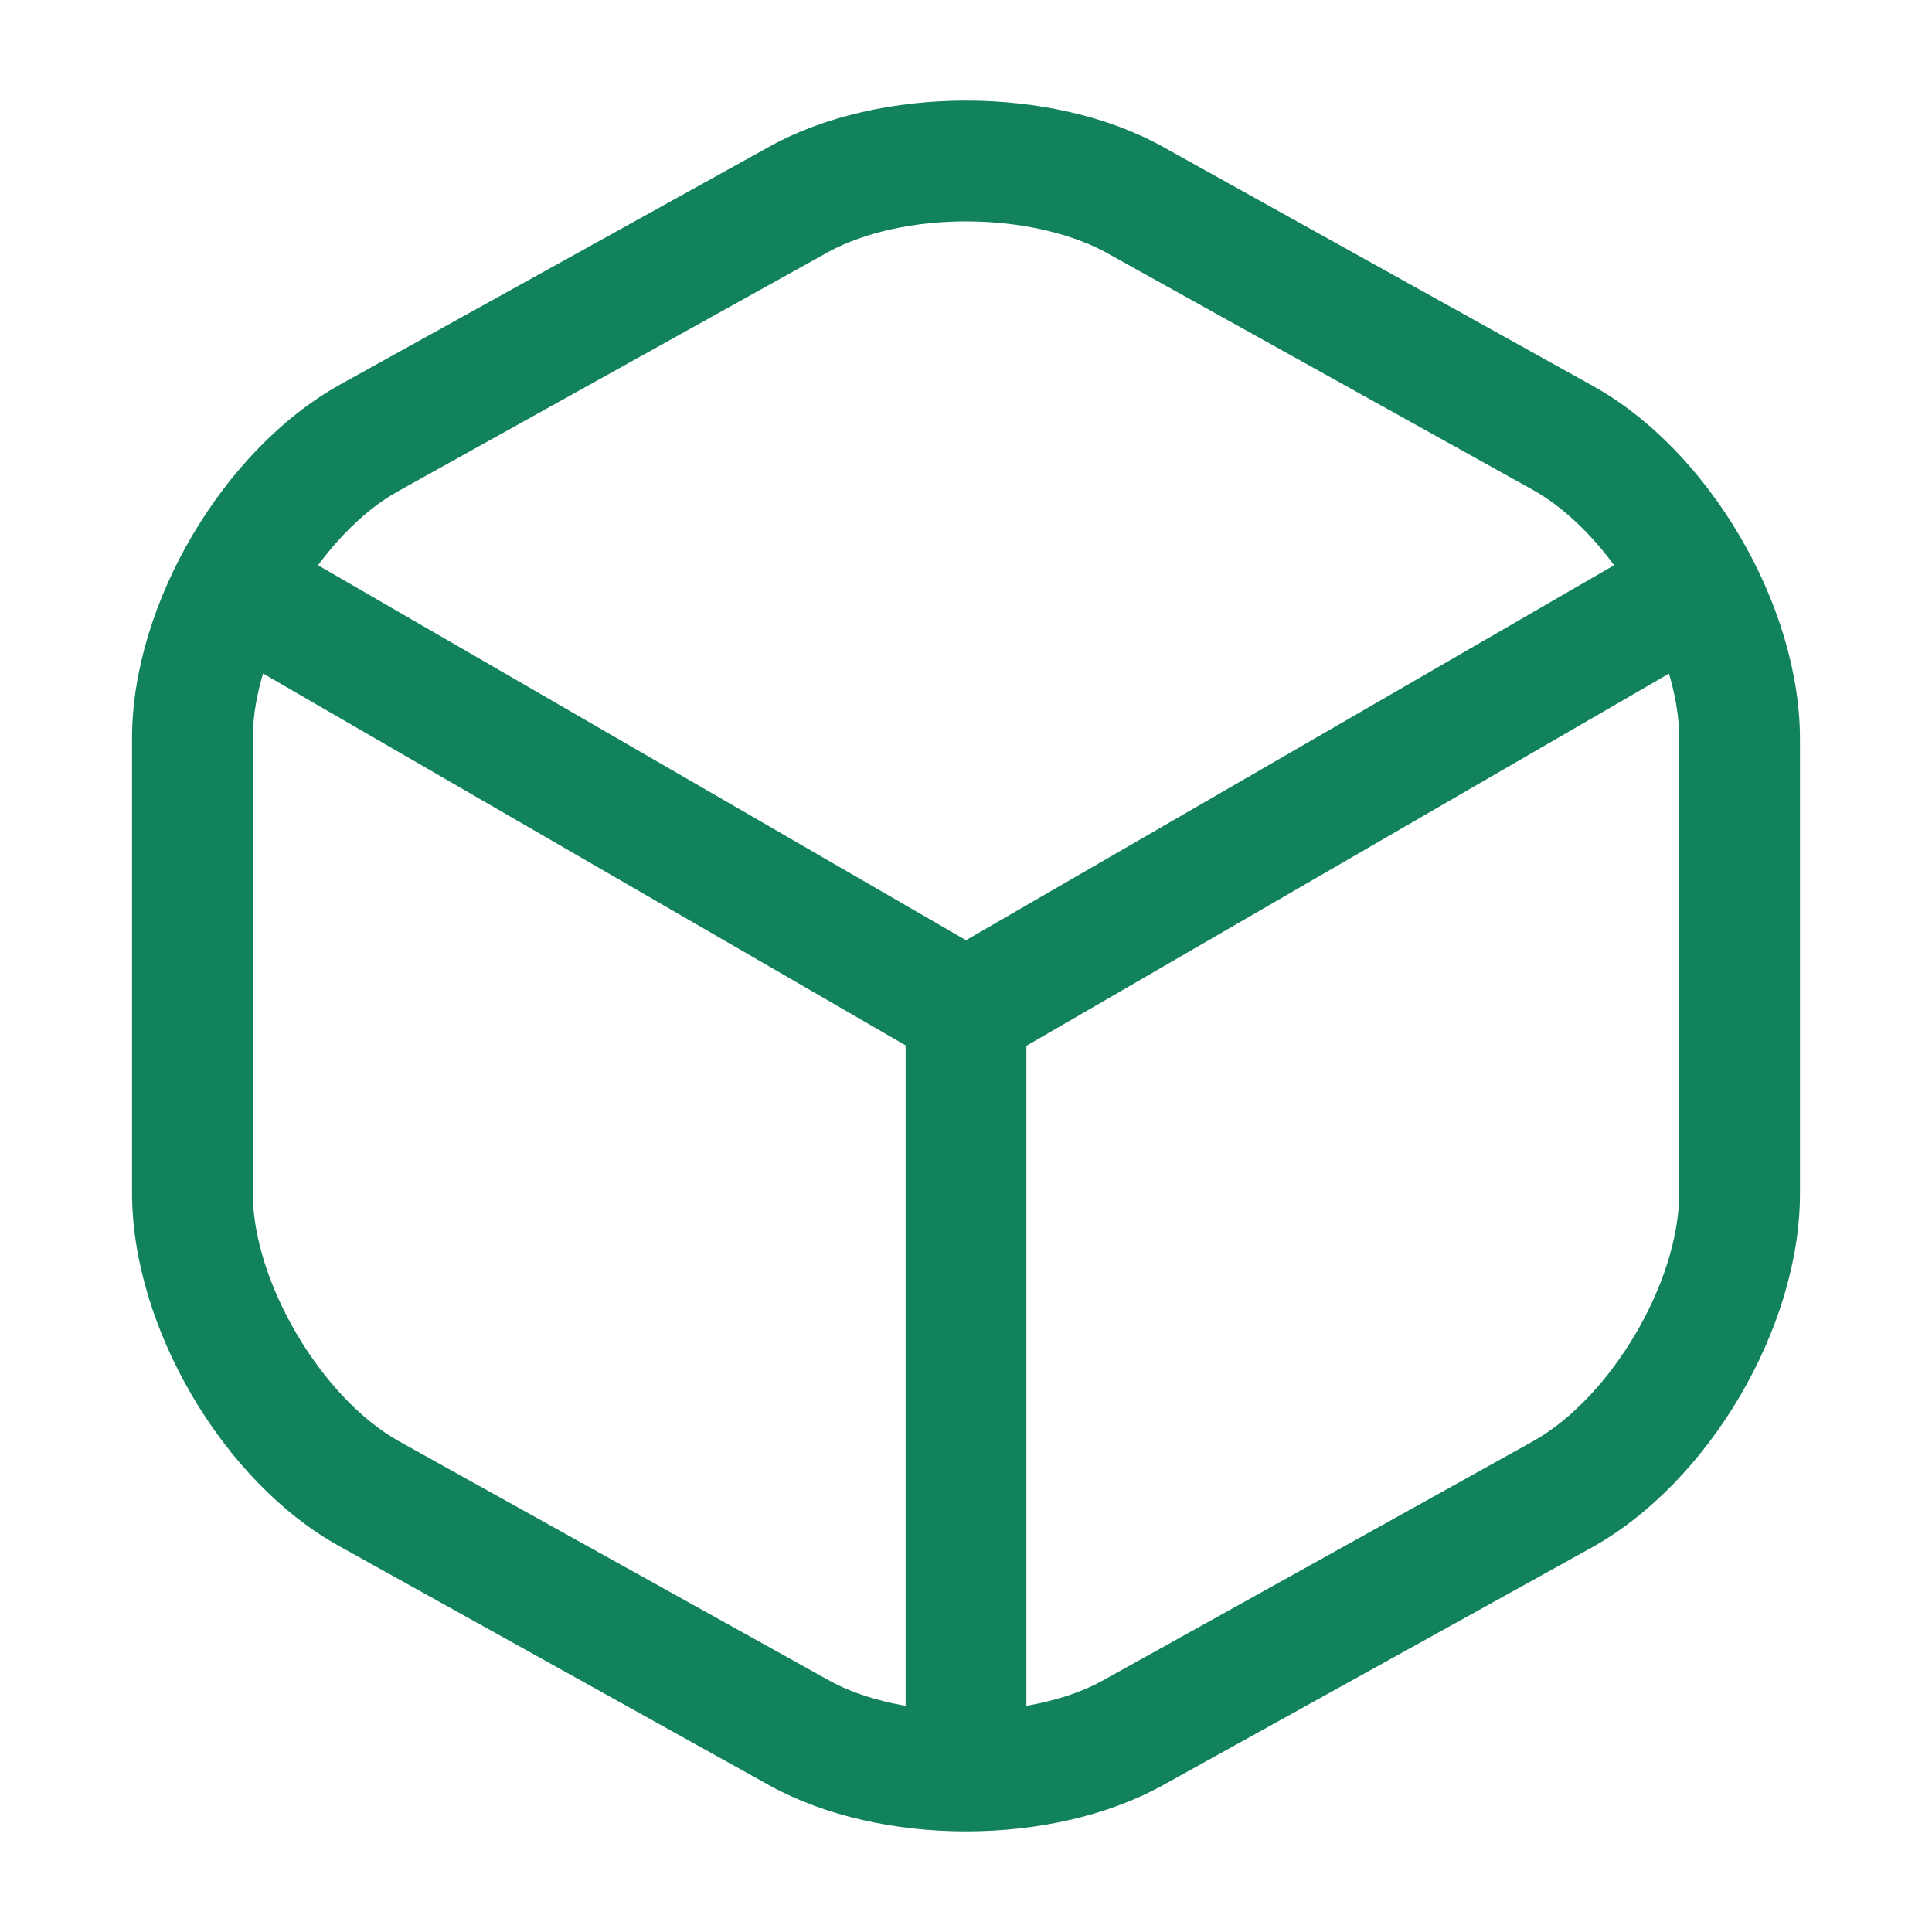
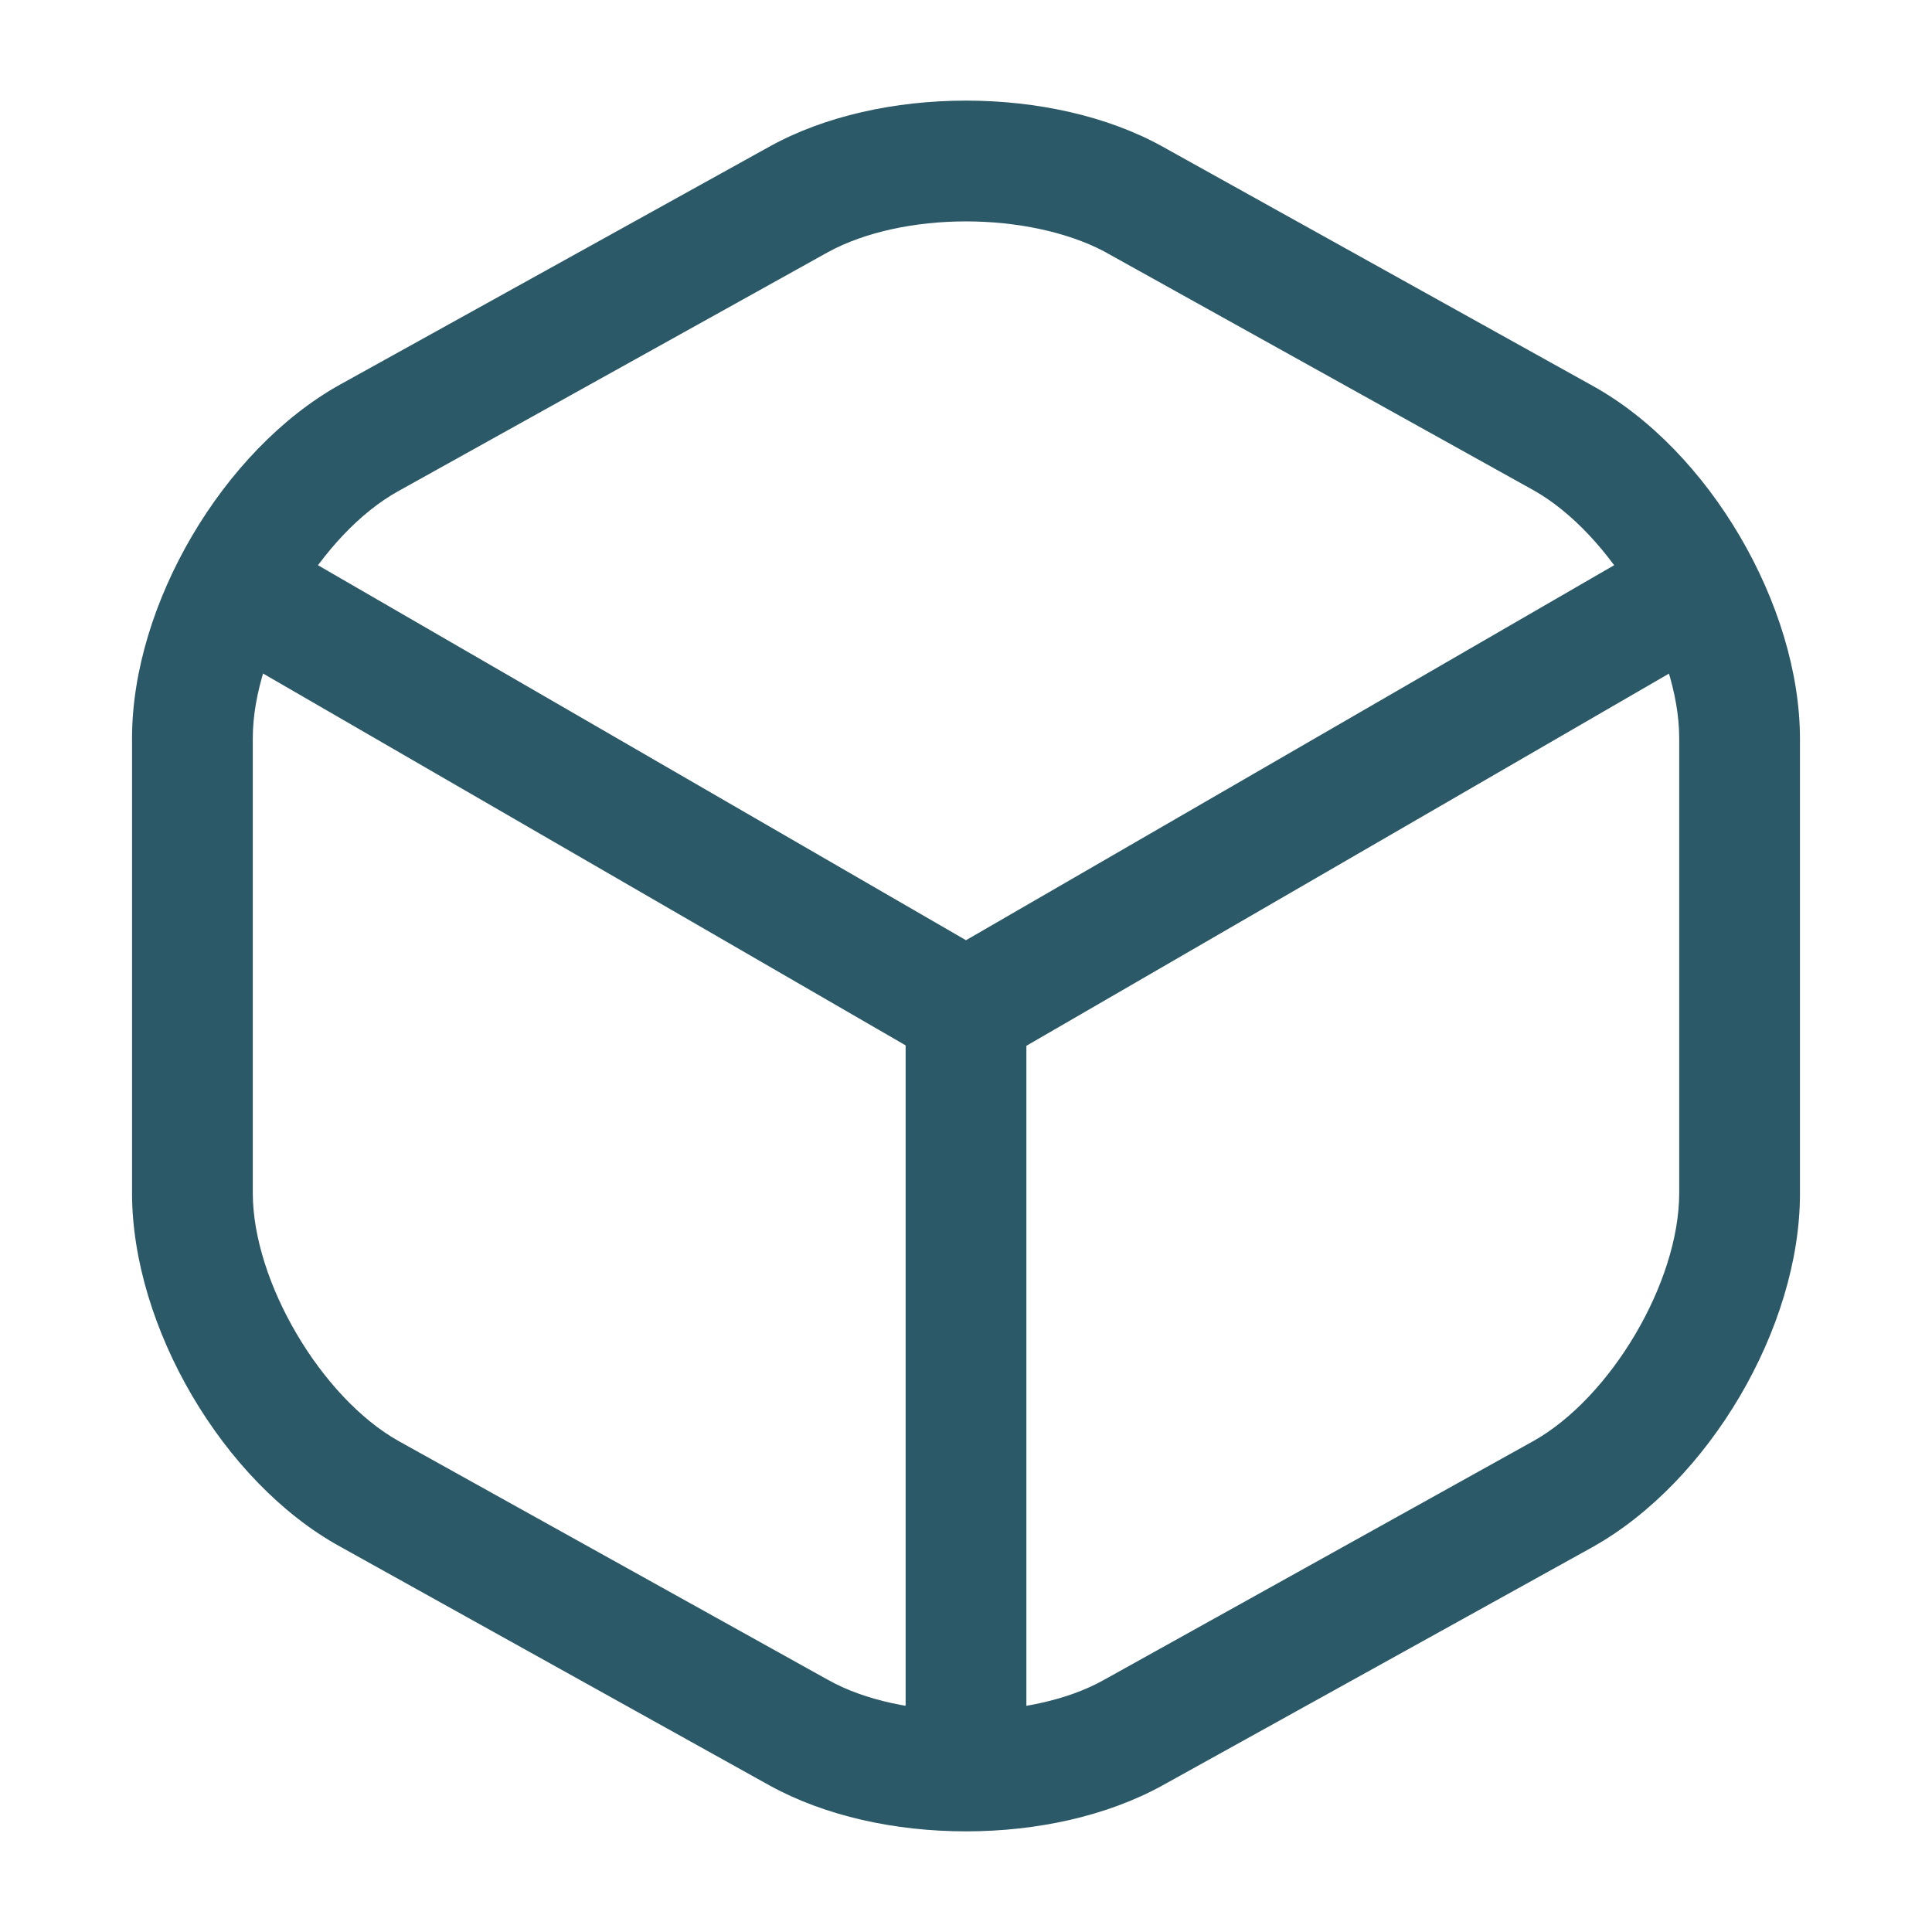
<svg xmlns="http://www.w3.org/2000/svg" width="32" height="32" viewBox="0 0 32 32" fill="none">
-   <path d="M16 17.733C15.827 17.733 15.653 17.693 15.493 17.6L3.72 10.787C3.253 10.507 3.08 9.893 3.36 9.413C3.64 8.933 4.253 8.773 4.733 9.053L16 15.573L27.2 9.093C27.68 8.813 28.293 8.987 28.573 9.453C28.853 9.933 28.68 10.547 28.213 10.827L16.52 17.6C16.347 17.68 16.173 17.733 16 17.733Z" fill="#118259" />
-   <path d="M16 29.813C15.453 29.813 15 29.36 15 28.813V16.72C15 16.173 15.453 15.72 16 15.72C16.547 15.72 17 16.173 17 16.72V28.813C17 29.36 16.547 29.813 16 29.813Z" fill="#118259" />
-   <path d="M16 30.333C14.827 30.333 13.667 30.08 12.747 29.573L5.627 25.613C3.693 24.547 2.187 21.973 2.187 19.76V12.227C2.187 10.013 3.693 7.453 5.627 6.373L12.747 2.427C14.573 1.413 17.427 1.413 19.253 2.427L26.373 6.387C28.307 7.453 29.813 10.027 29.813 12.24V19.773C29.813 21.987 28.307 24.547 26.373 25.627L19.253 29.573C18.333 30.08 17.173 30.333 16 30.333ZM16 3.667C15.16 3.667 14.333 3.84 13.72 4.173L6.6 8.133C5.32 8.84 4.187 10.76 4.187 12.227V19.76C4.187 21.227 5.32 23.147 6.6 23.867L13.72 27.827C14.933 28.507 17.067 28.507 18.28 27.827L25.4 23.867C26.68 23.147 27.813 21.24 27.813 19.76V12.227C27.813 10.76 26.68 8.84 25.4 8.12L18.28 4.16C17.667 3.84 16.84 3.667 16 3.667Z" fill="#118259" />
+   <path d="M16 17.733C15.827 17.733 15.653 17.693 15.493 17.6L3.72 10.787C3.253 10.507 3.08 9.893 3.36 9.413C3.64 8.933 4.253 8.773 4.733 9.053L16 15.573L27.2 9.093C27.68 8.813 28.293 8.987 28.573 9.453C28.853 9.933 28.68 10.547 28.213 10.827L16.52 17.6C16.347 17.68 16.173 17.733 16 17.733Z" fill="#2b5967" />
+   <path d="M16 29.813C15.453 29.813 15 29.36 15 28.813V16.72C15 16.173 15.453 15.72 16 15.72C16.547 15.72 17 16.173 17 16.72V28.813C17 29.36 16.547 29.813 16 29.813Z" fill="#2b5967" />
+   <path d="M16 30.333C14.827 30.333 13.667 30.08 12.747 29.573L5.627 25.613C3.693 24.547 2.187 21.973 2.187 19.76V12.227C2.187 10.013 3.693 7.453 5.627 6.373L12.747 2.427C14.573 1.413 17.427 1.413 19.253 2.427L26.373 6.387C28.307 7.453 29.813 10.027 29.813 12.24V19.773C29.813 21.987 28.307 24.547 26.373 25.627L19.253 29.573C18.333 30.08 17.173 30.333 16 30.333ZM16 3.667C15.16 3.667 14.333 3.84 13.72 4.173L6.6 8.133C5.32 8.84 4.187 10.76 4.187 12.227V19.76C4.187 21.227 5.32 23.147 6.6 23.867L13.72 27.827C14.933 28.507 17.067 28.507 18.28 27.827L25.4 23.867C26.68 23.147 27.813 21.24 27.813 19.76V12.227C27.813 10.76 26.68 8.84 25.4 8.12L18.28 4.16C17.667 3.84 16.84 3.667 16 3.667Z" fill="#2b5967" />
</svg>
